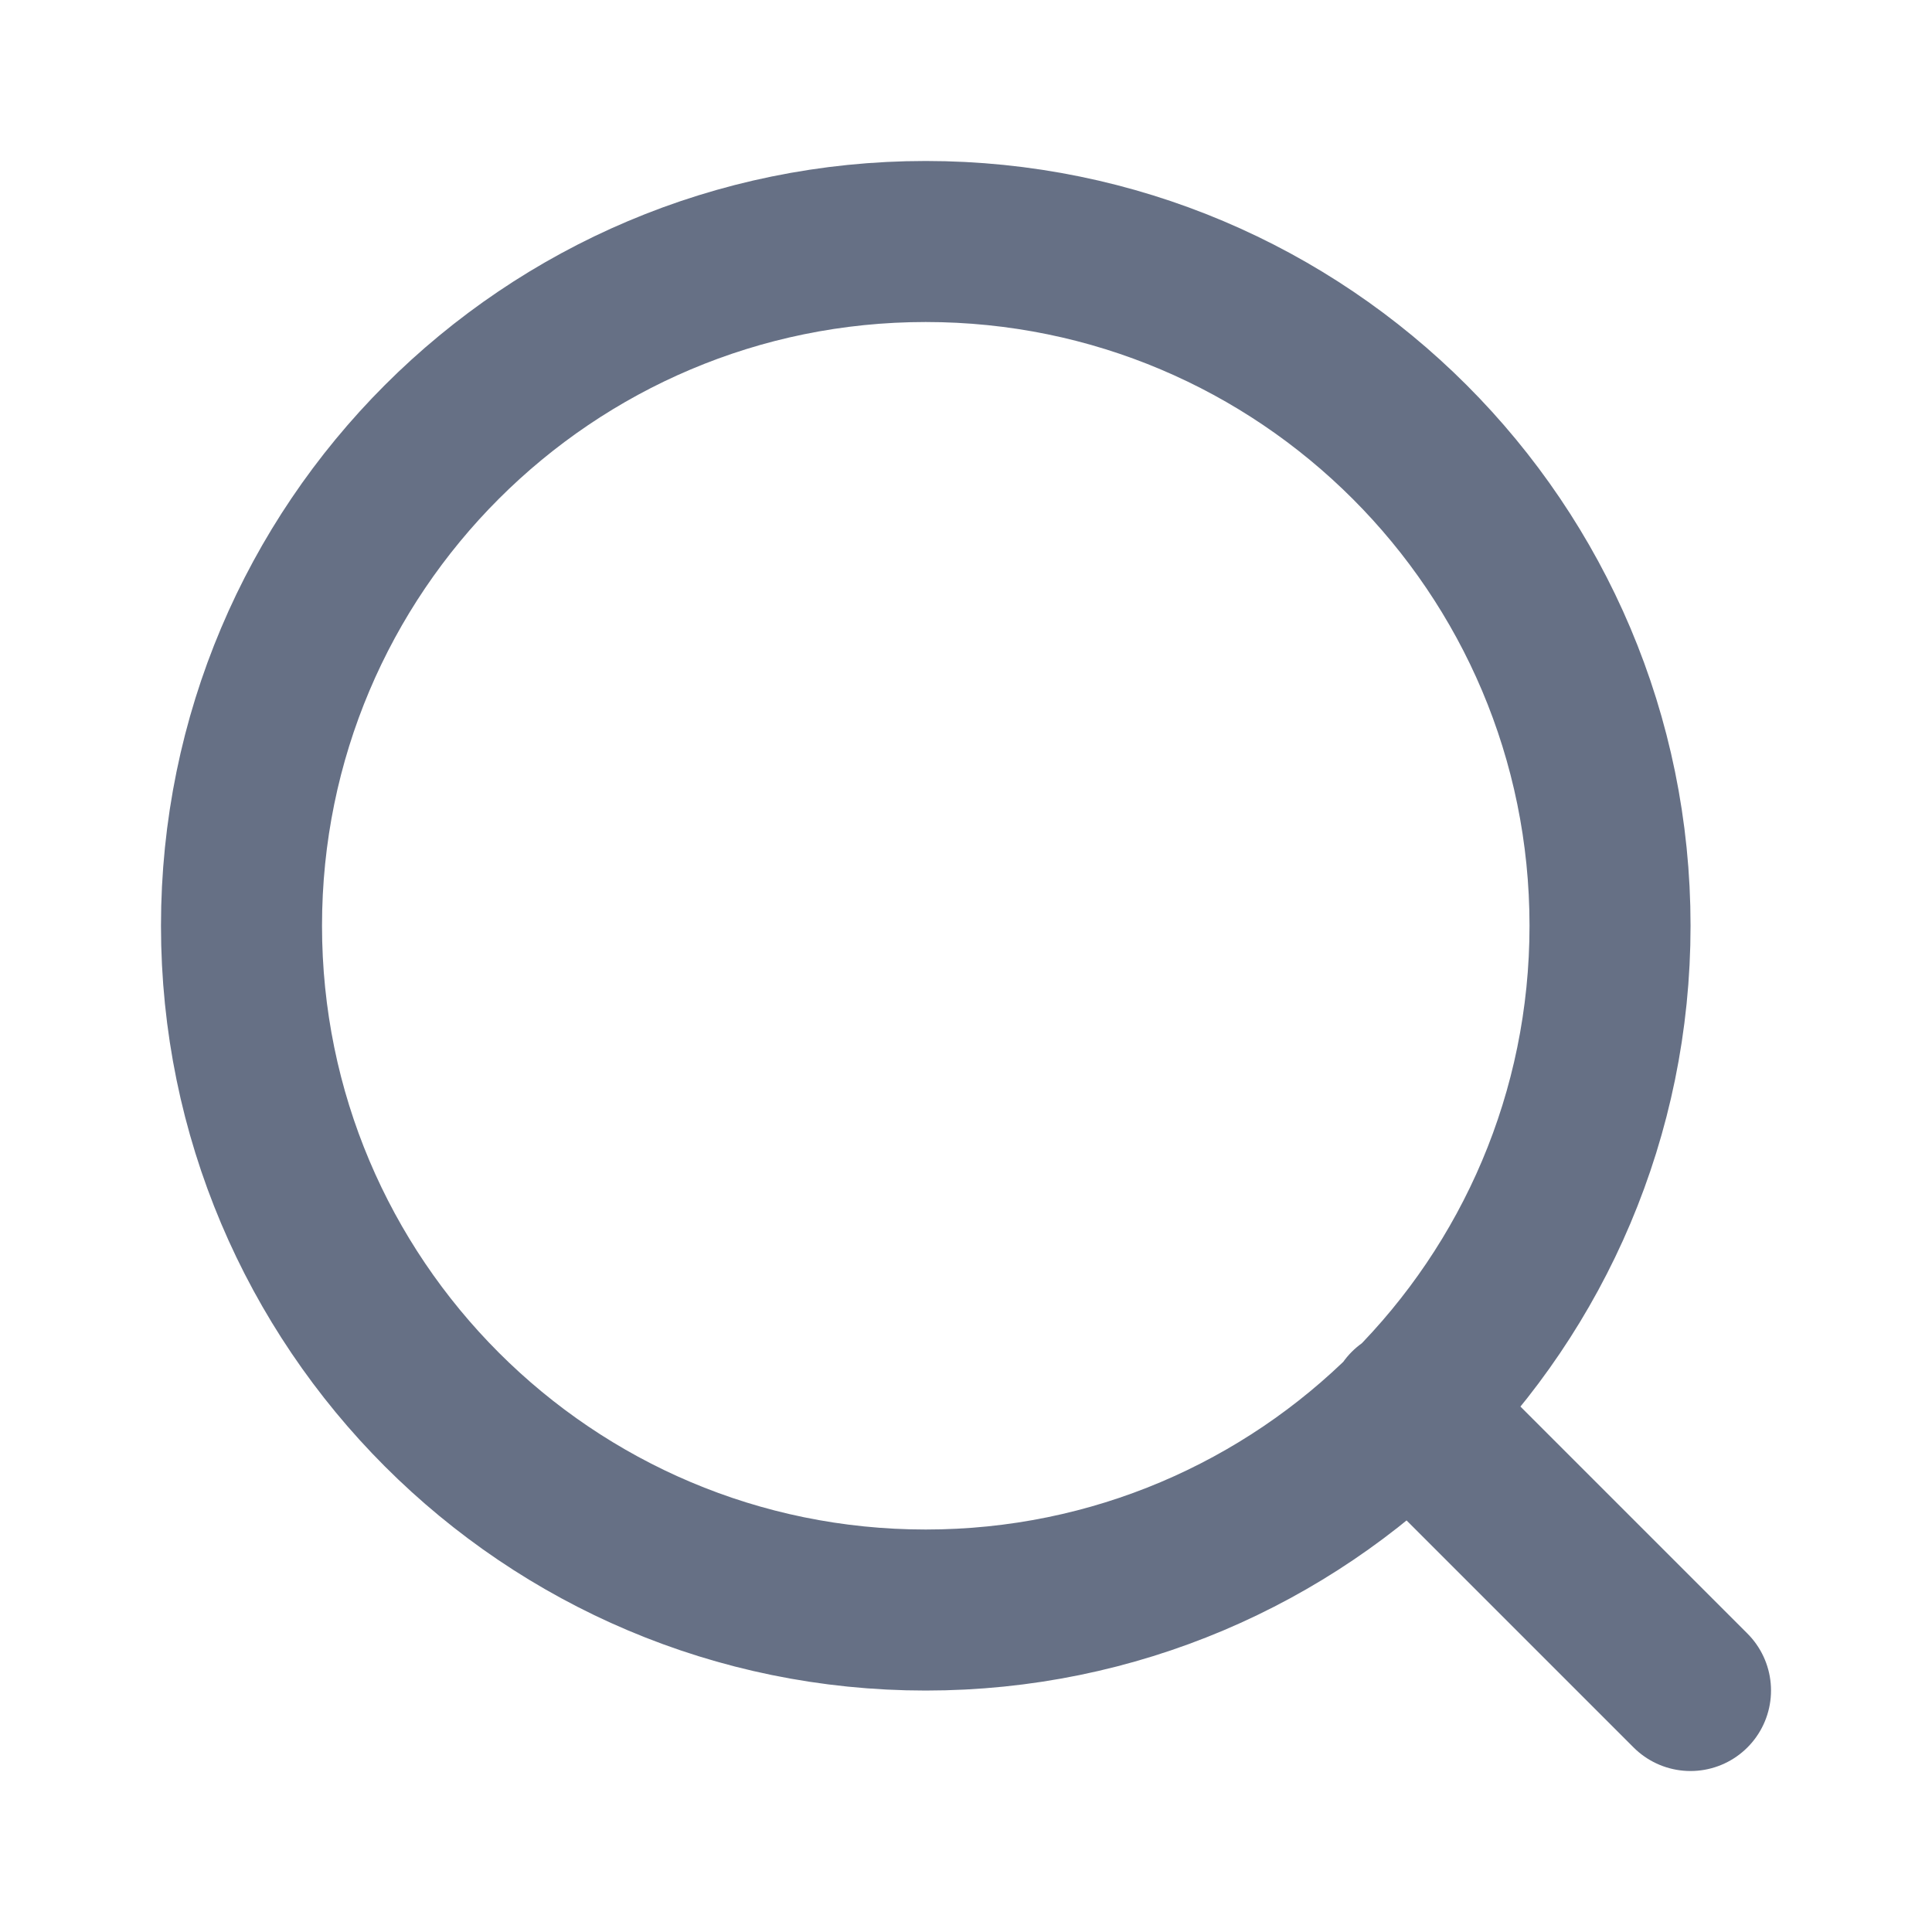
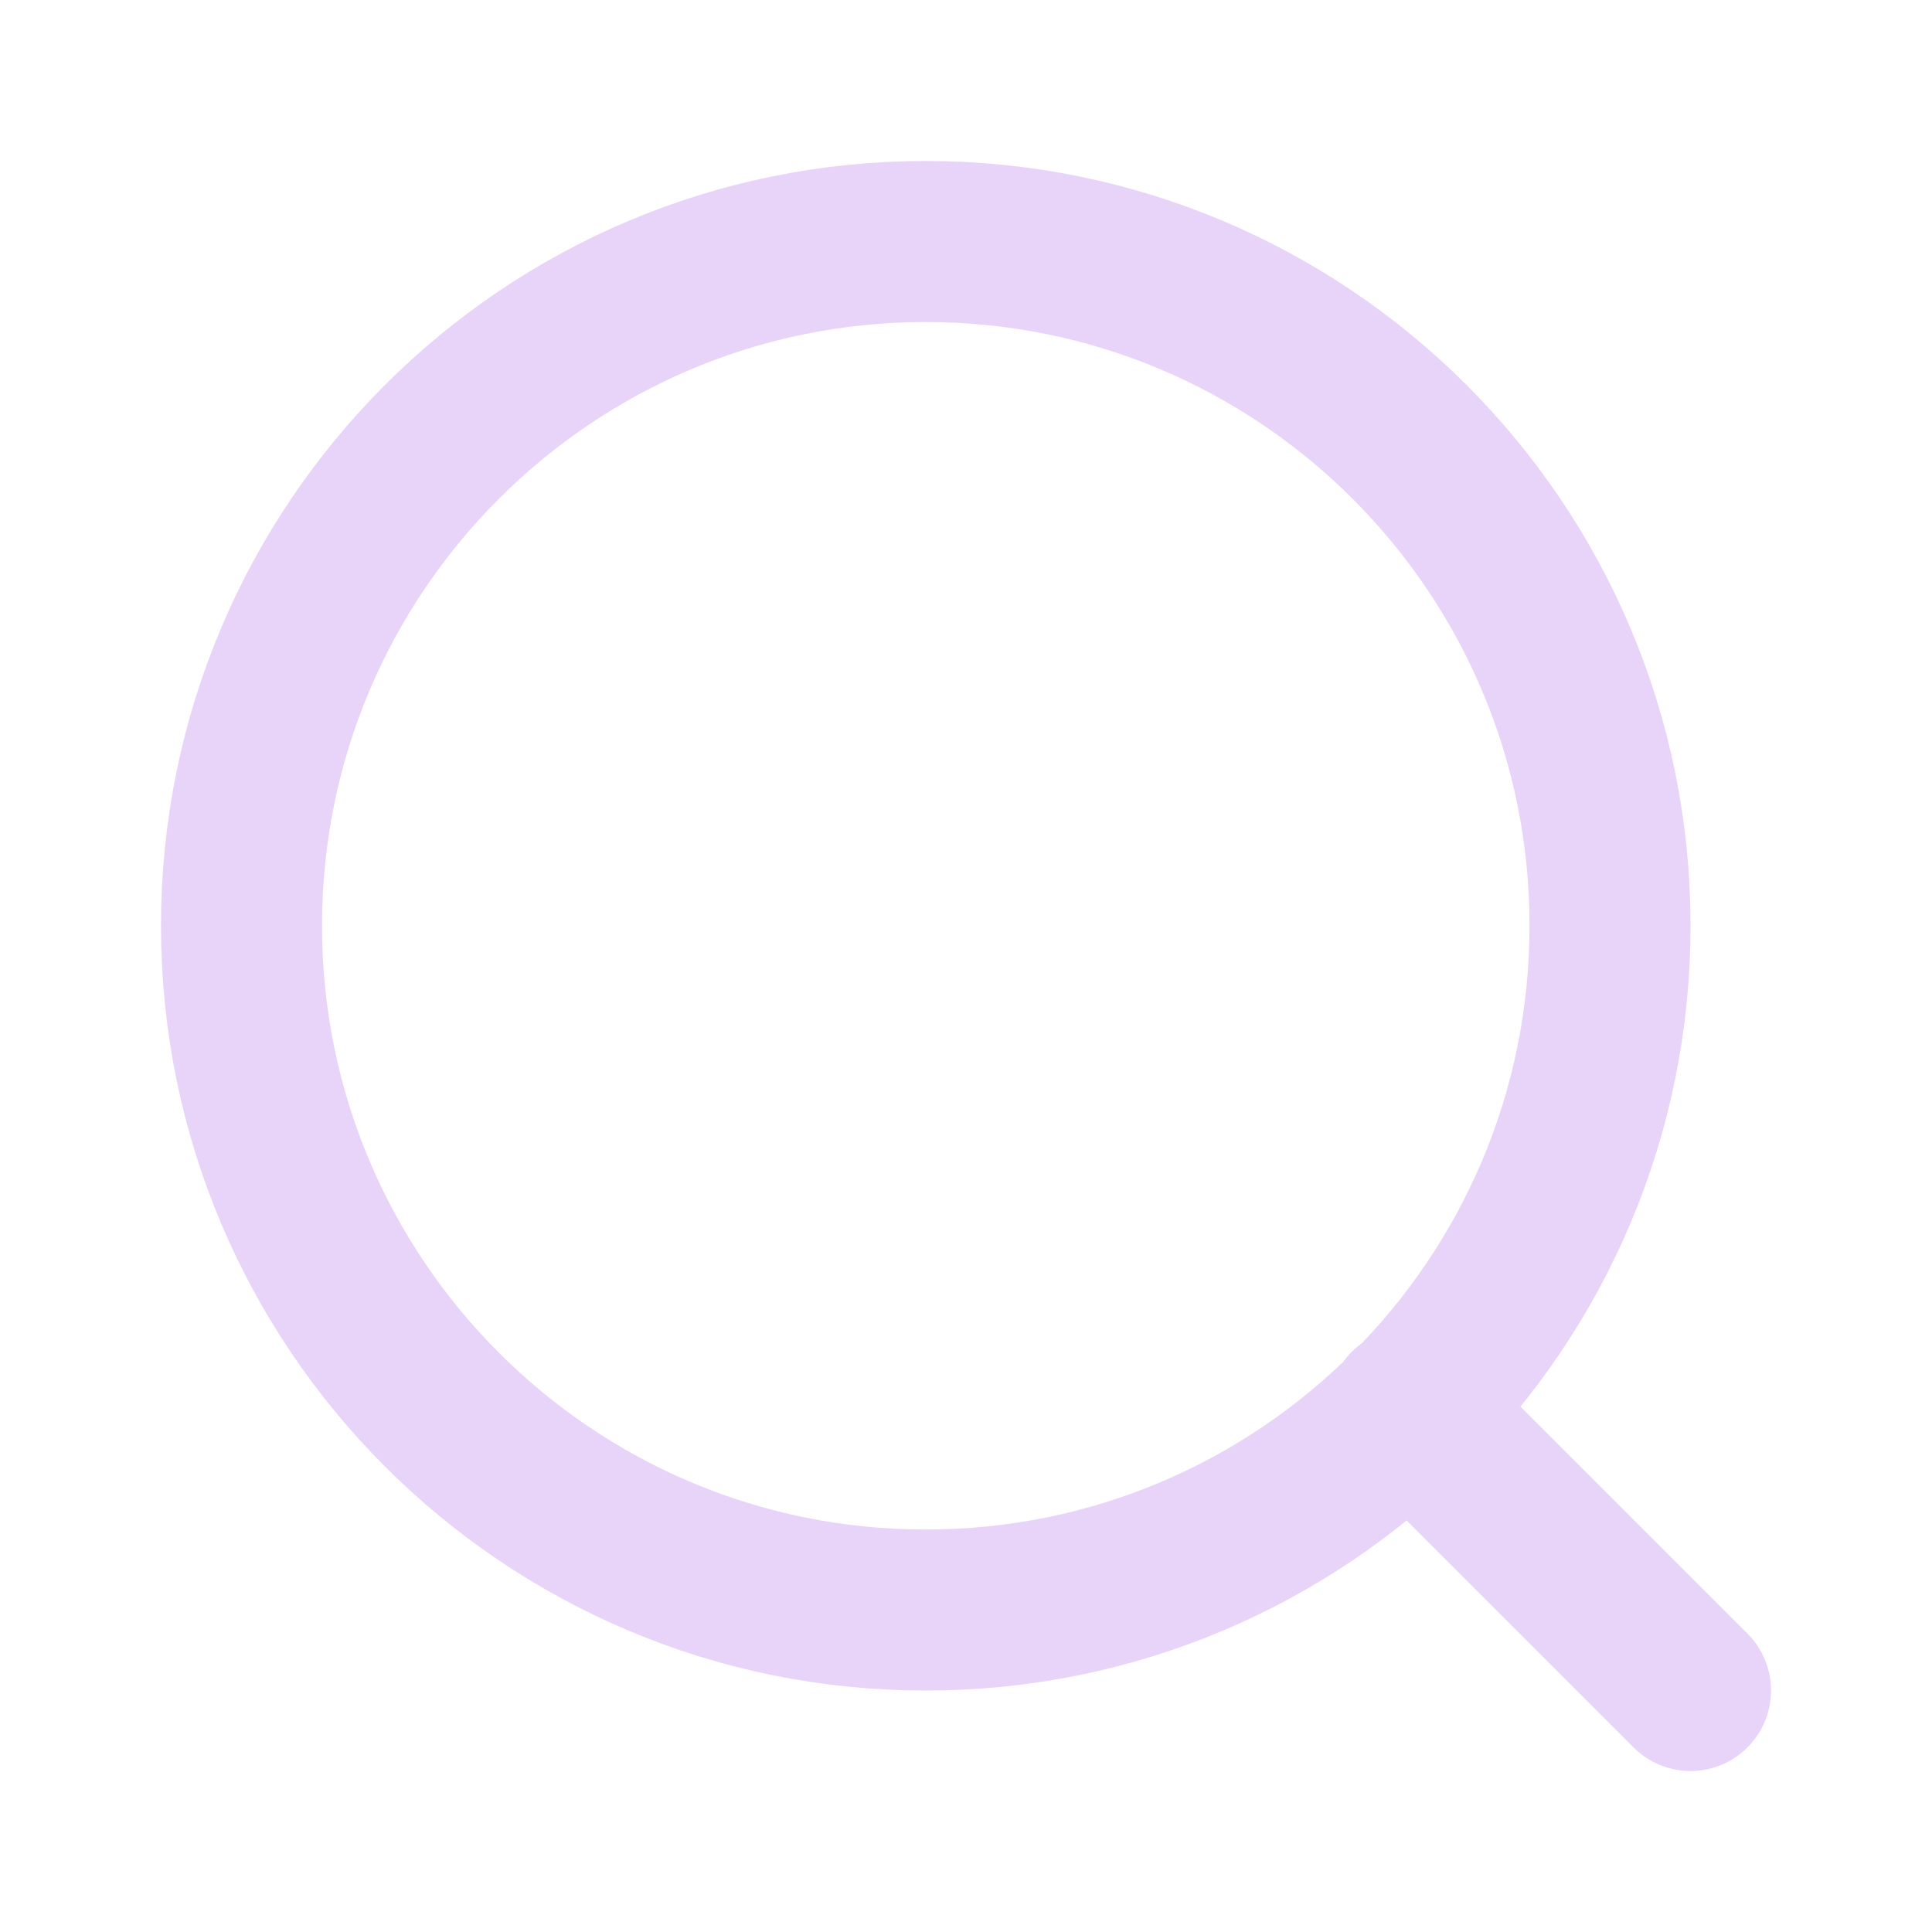
<svg xmlns="http://www.w3.org/2000/svg" width="20" height="20" viewBox="0 0 20 20" fill="none">
-   <path d="M17.5 17.5L14.583 14.583M16.667 9.583C16.667 13.495 13.495 16.667 9.583 16.667C5.671 16.667 2.5 13.495 2.5 9.583C2.5 5.671 5.671 2.5 9.583 2.5C13.495 2.5 16.667 5.671 16.667 9.583Z" stroke="#667085" stroke-width="1.667" stroke-linecap="round" stroke-linejoin="round" />
+   <path d="M17.5 17.5L14.583 14.583M16.667 9.583C16.667 13.495 13.495 16.667 9.583 16.667C5.671 16.667 2.5 13.495 2.5 9.583C2.5 5.671 5.671 2.5 9.583 2.5C13.495 2.5 16.667 5.671 16.667 9.583Z" stroke="#E8D4F9" stroke-width="1.667" stroke-linecap="round" stroke-linejoin="round" />
</svg>
